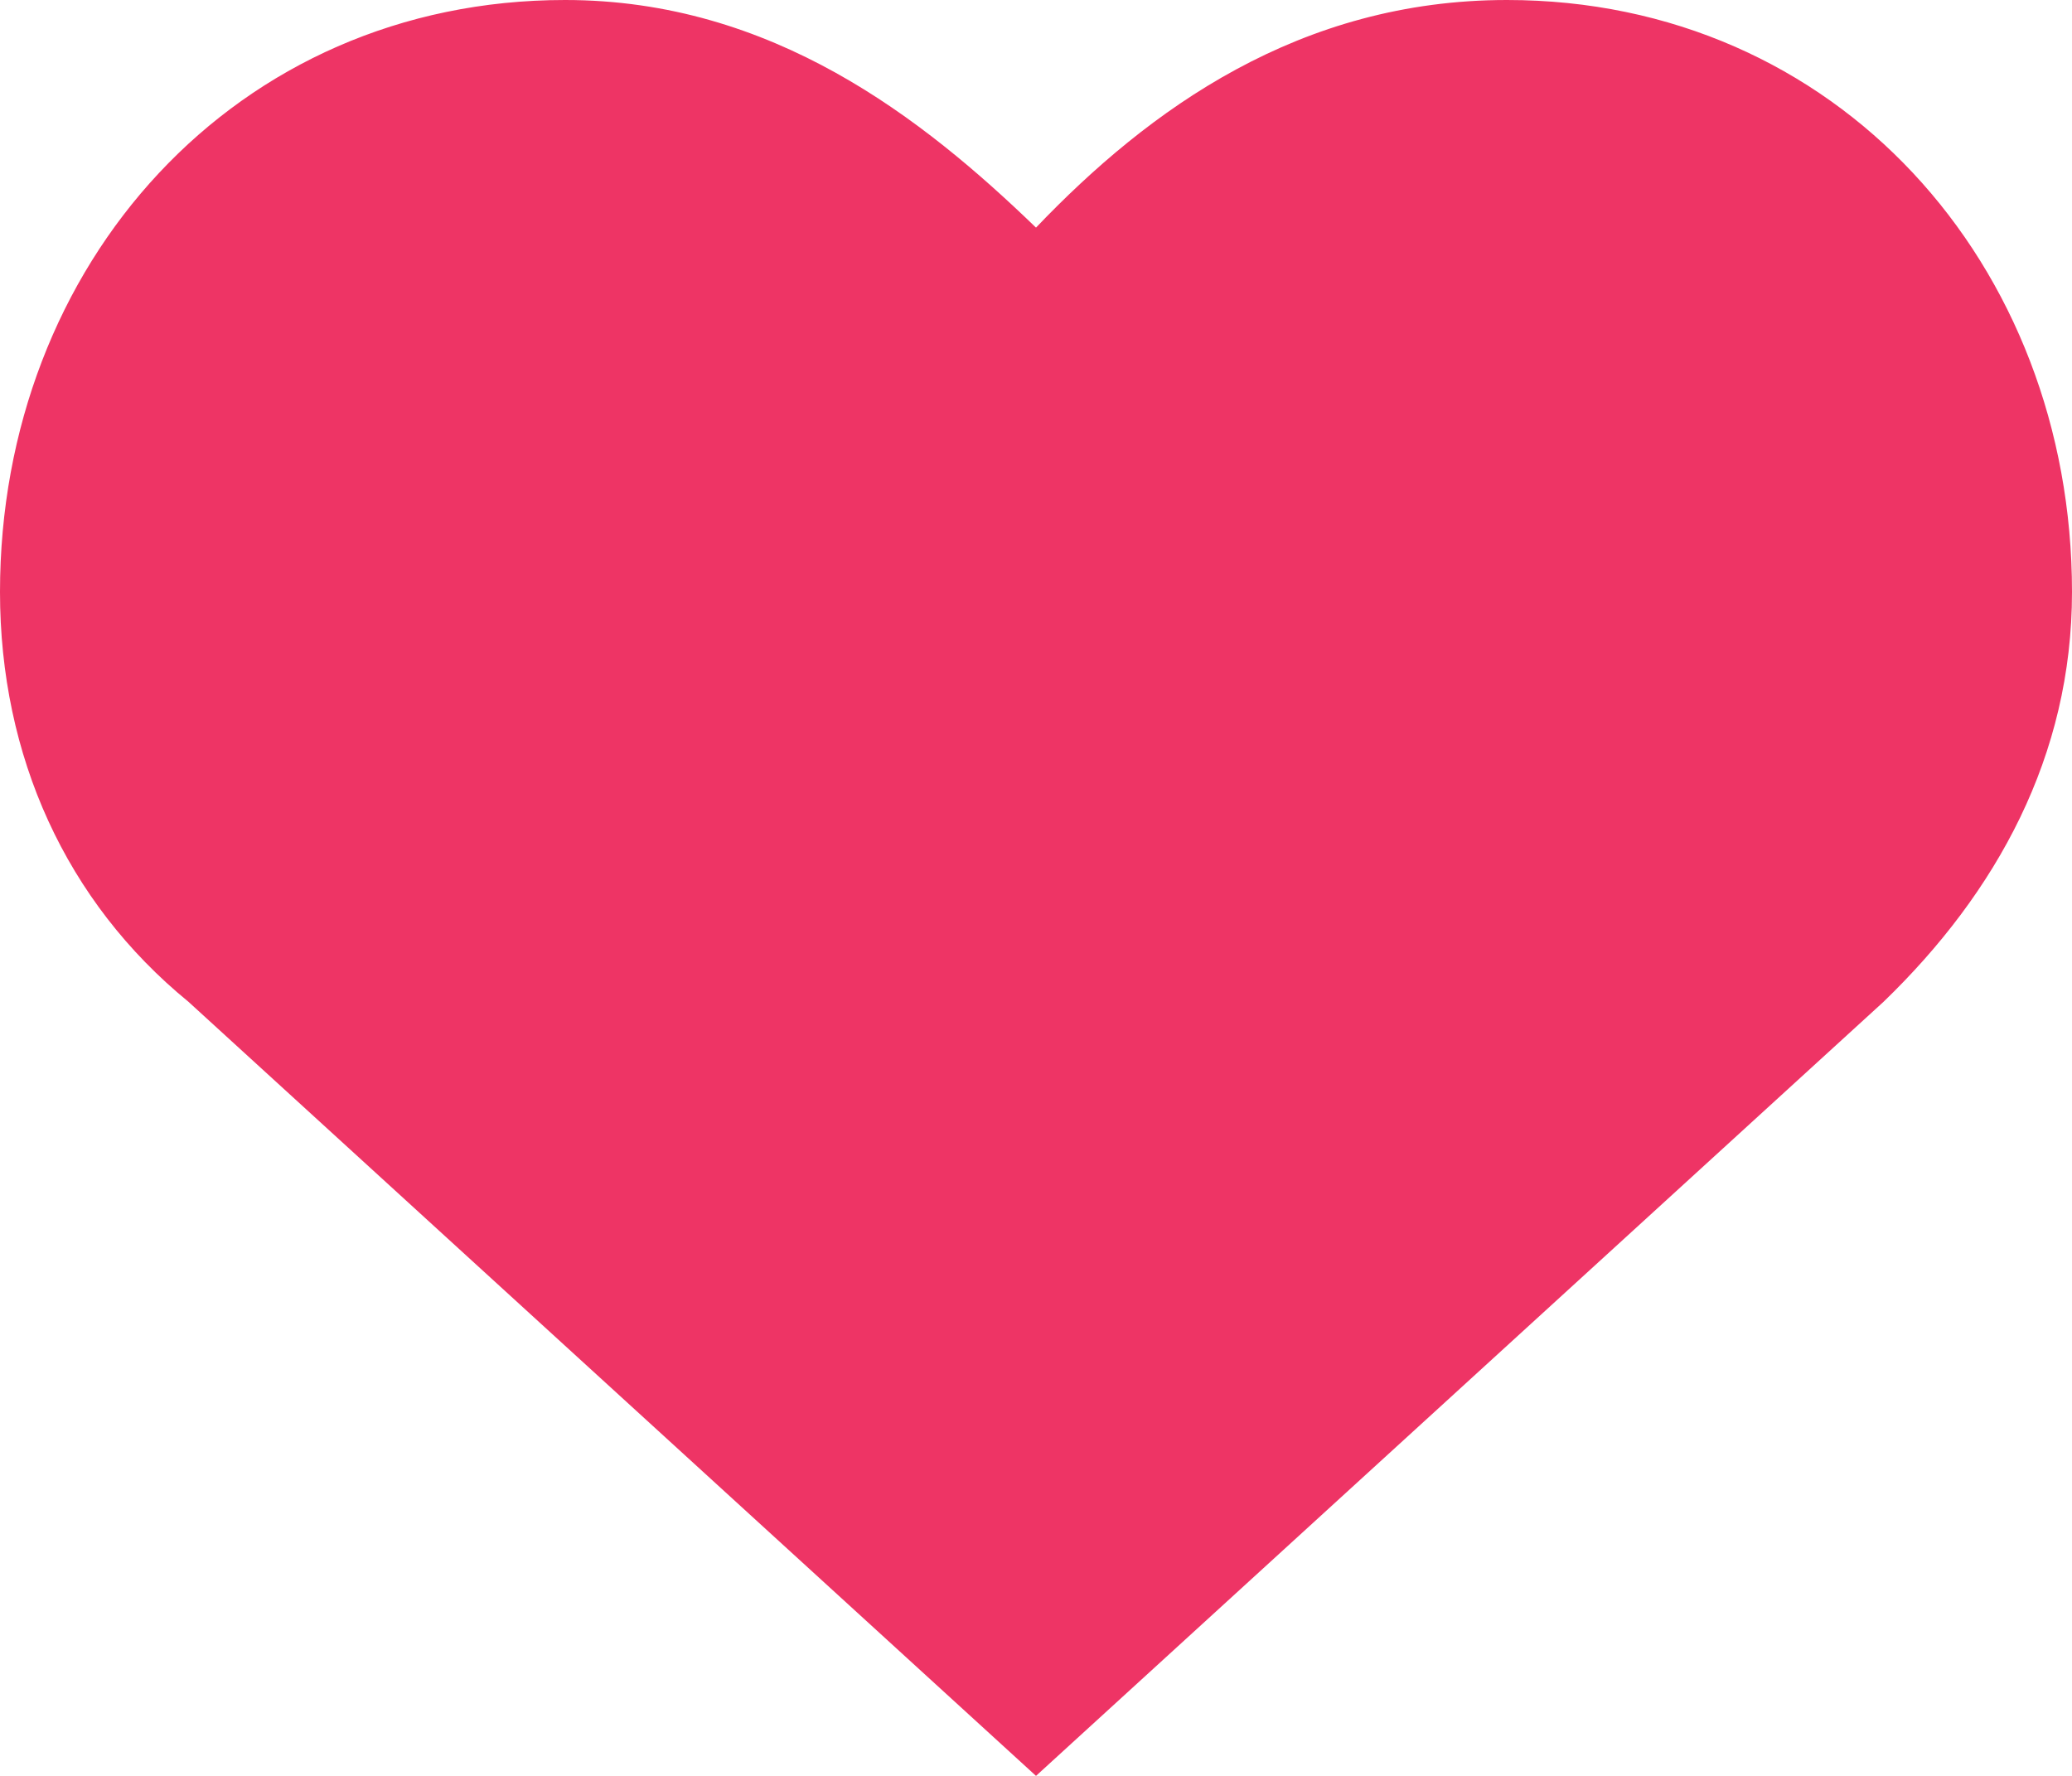
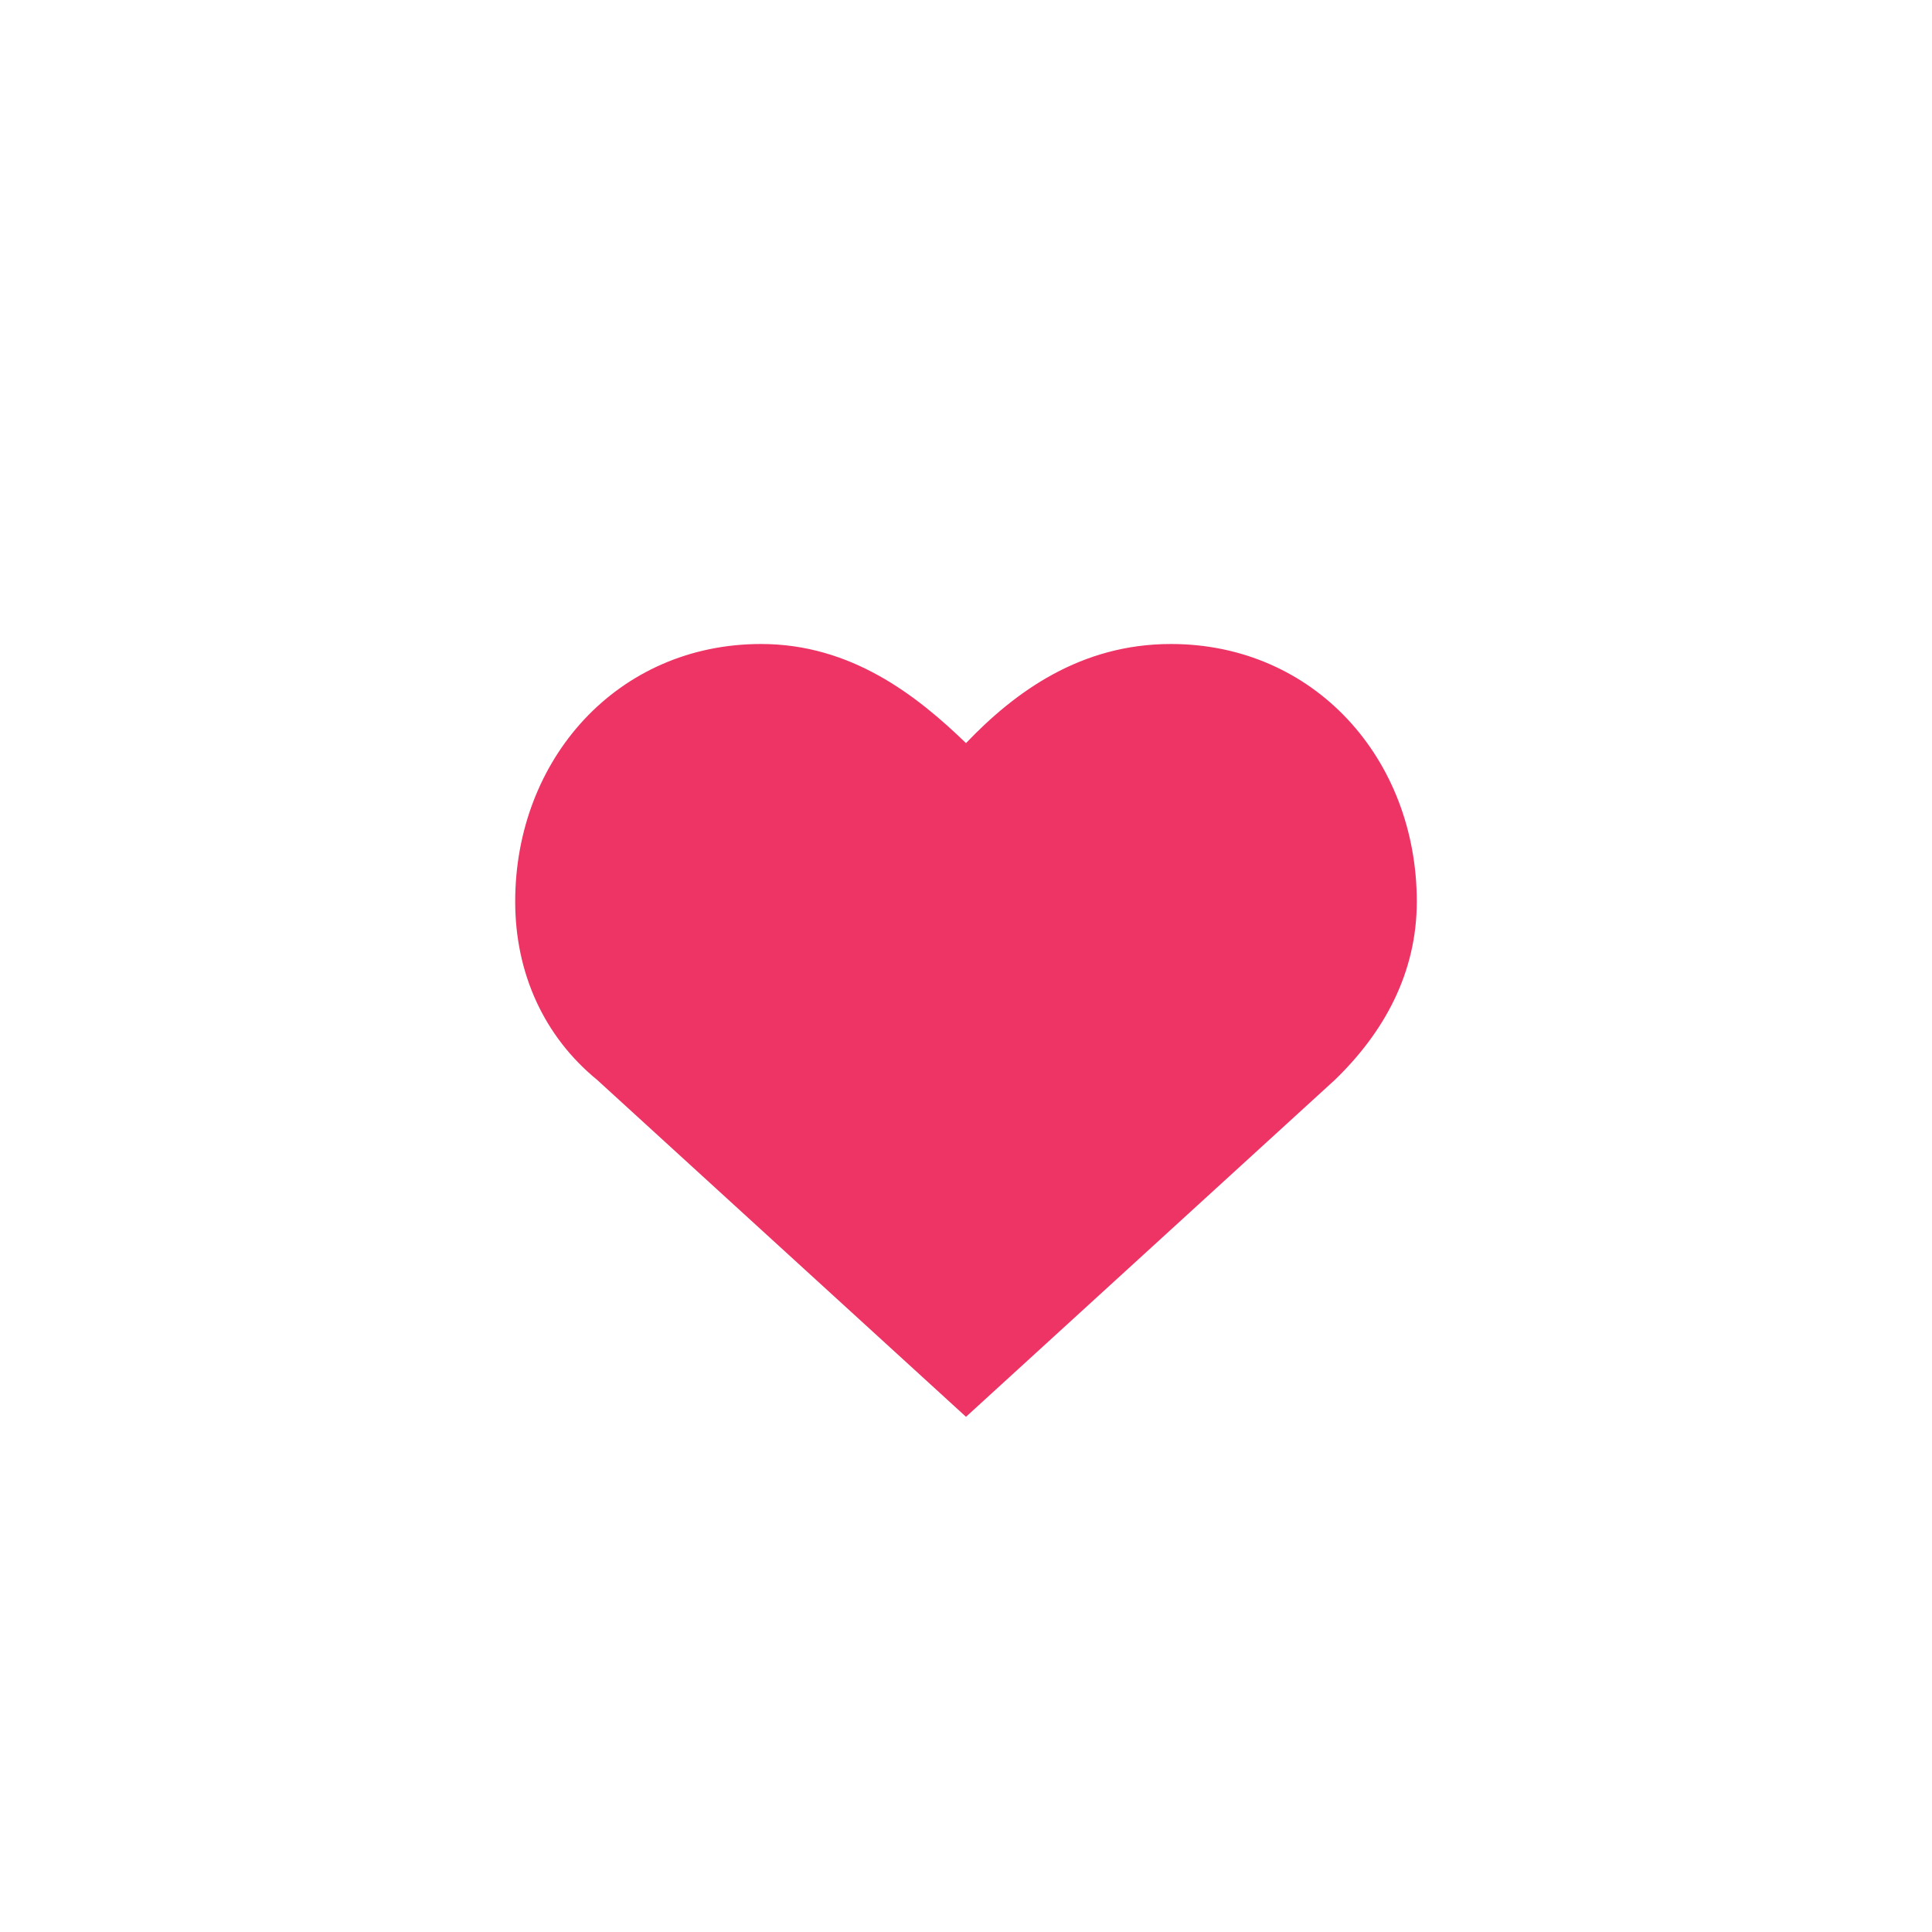
- <svg xmlns="http://www.w3.org/2000/svg" width="14" height="12" viewBox="0 0 14 12" fill="none">
-   <path d="M10.182 0C8.782 0 7.764 0.738 7 1.538C6.236 0.8 5.218 0 3.818 0C1.591 0 0 1.785 0 4C0 5.108 0.445 6.092 1.273 6.769L7 12L12.727 6.769C13.491 6.031 14 5.108 14 4C14 1.785 12.409 0 10.182 0Z" fill="#EE3465" />
+ <svg xmlns="http://www.w3.org/2000/svg" width="30" height="30" viewBox="0 0 30 30" fill="none">
+   <path d="M18.182 10C16.782 10 15.764 10.739 15 11.539C14.236 10.8 13.218 10 11.818 10C9.591 10 8 11.785 8 14C8 15.108 8.445 16.092 9.273 16.769L15 22L20.727 16.769C21.491 16.031 22 15.108 22 14C22 11.785 20.409 10 18.182 10Z" fill="#EE3465" />
</svg>
